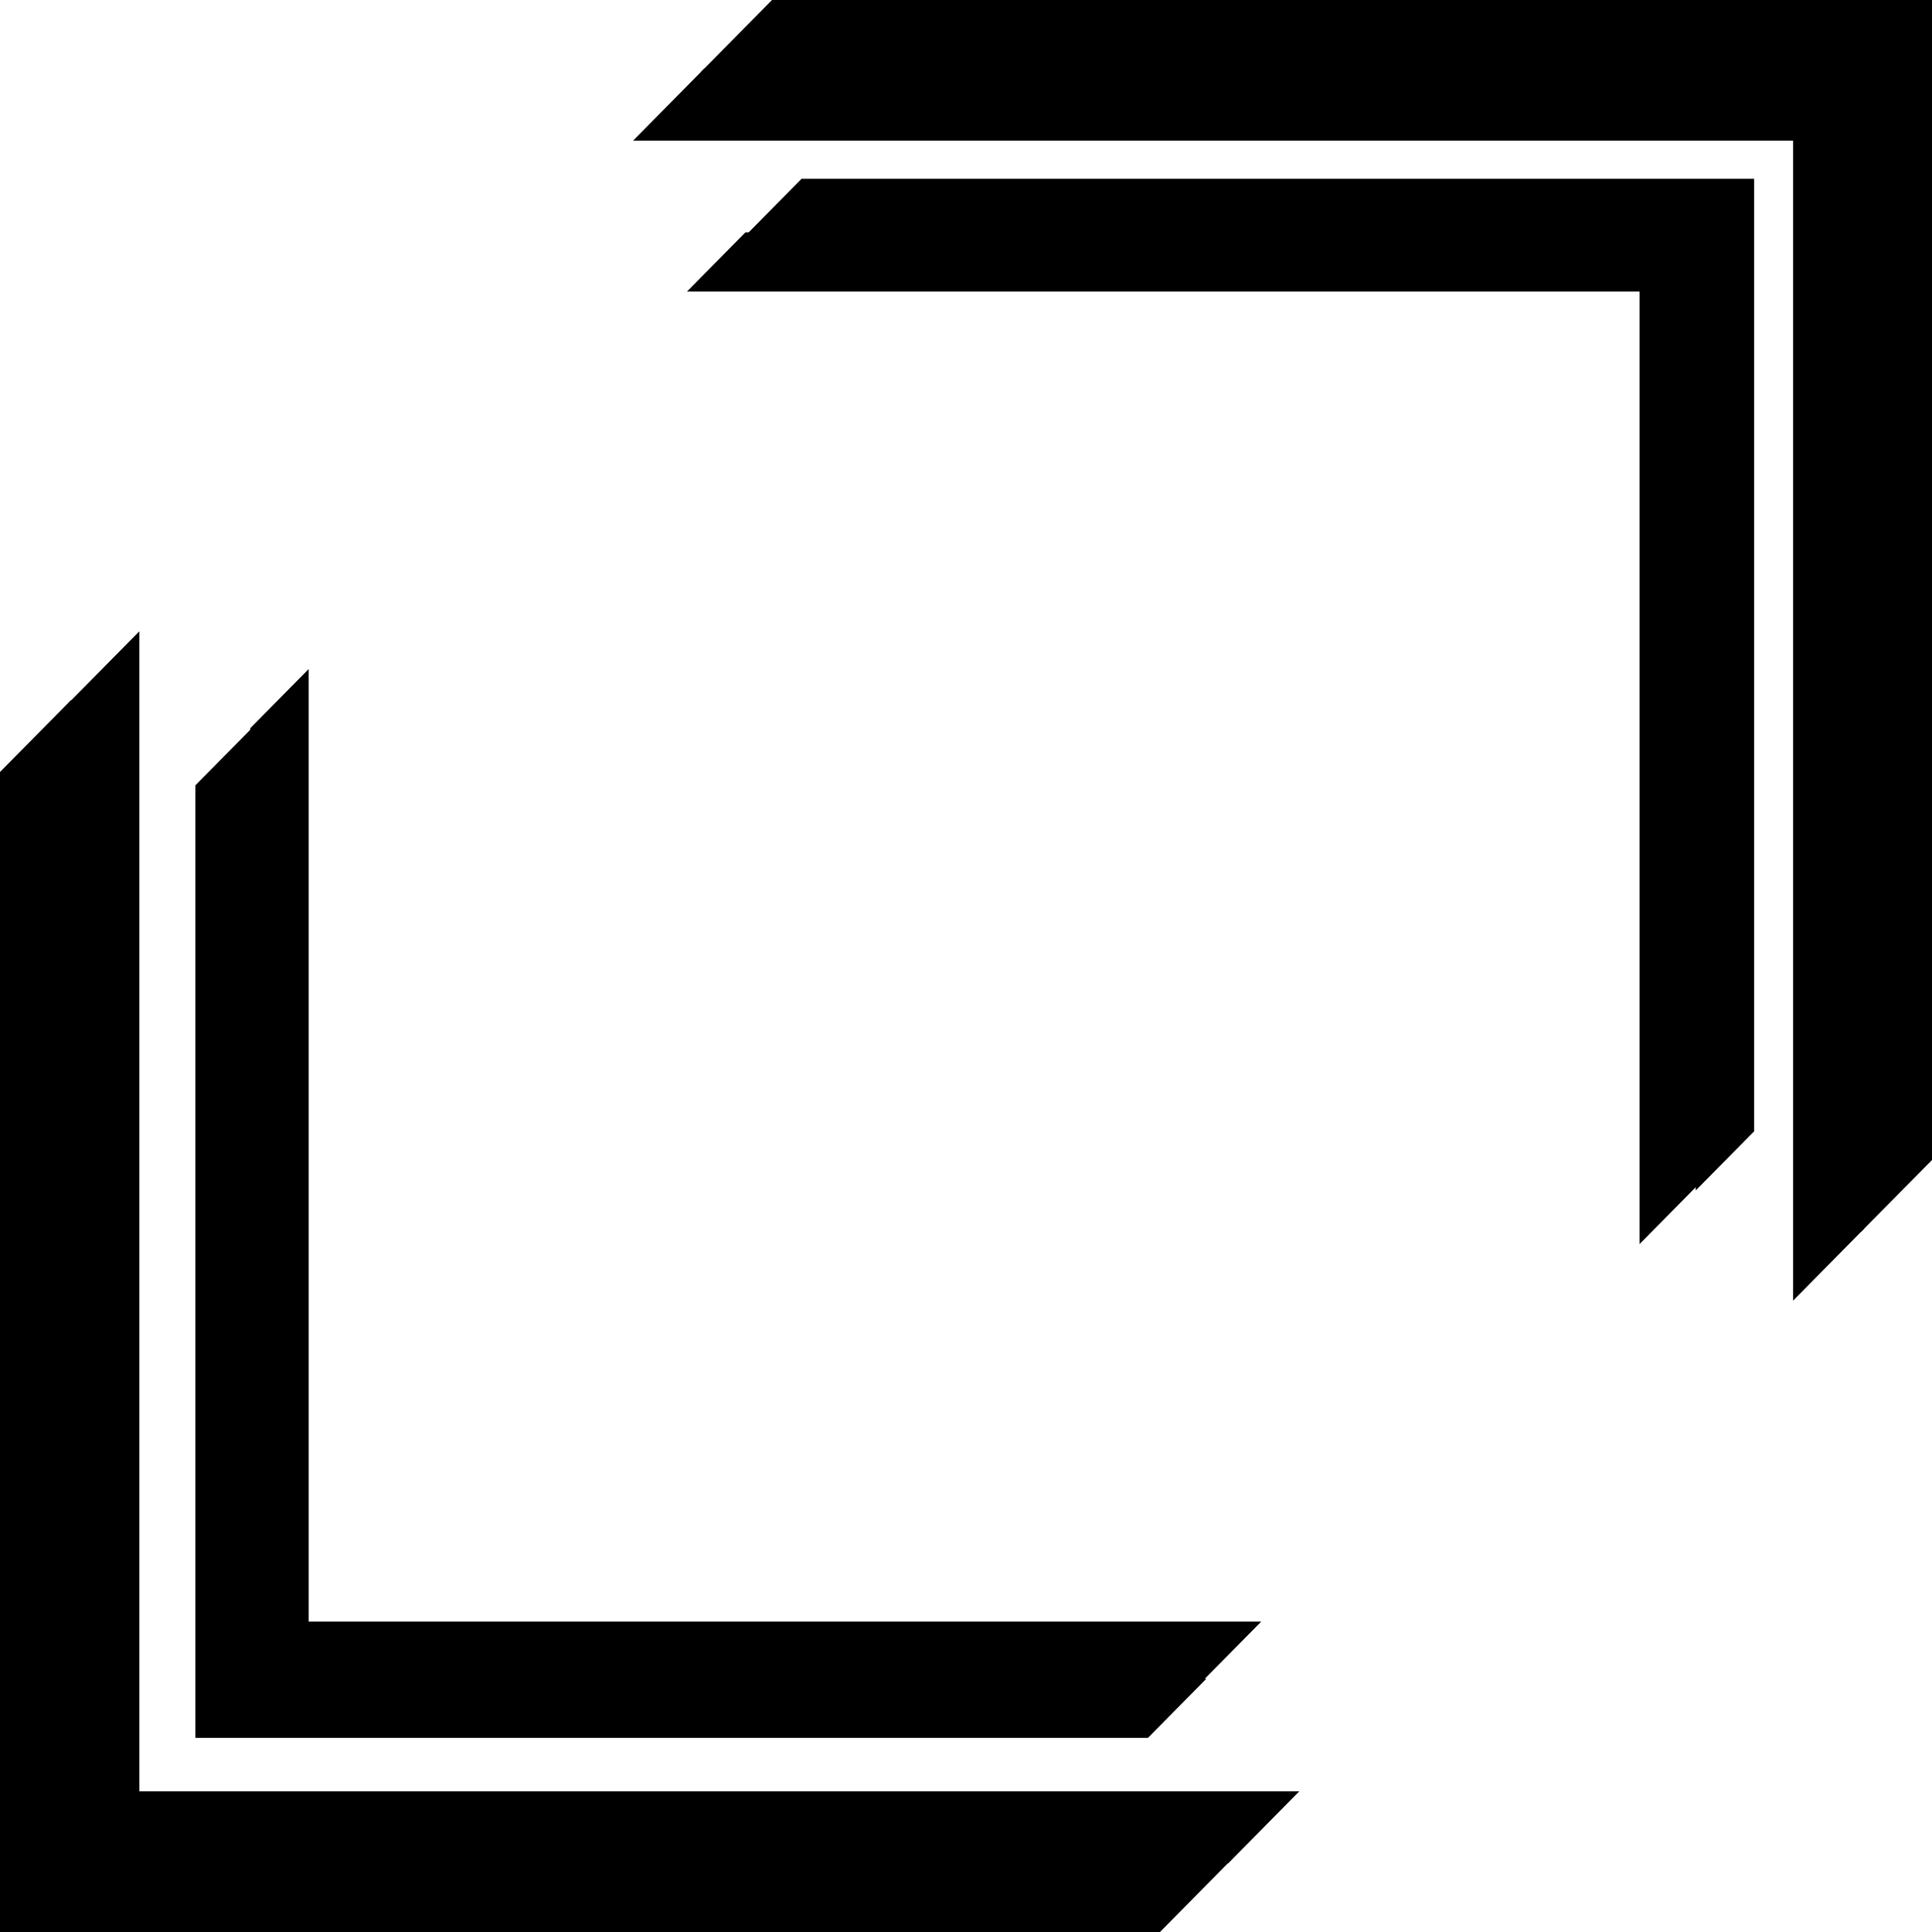
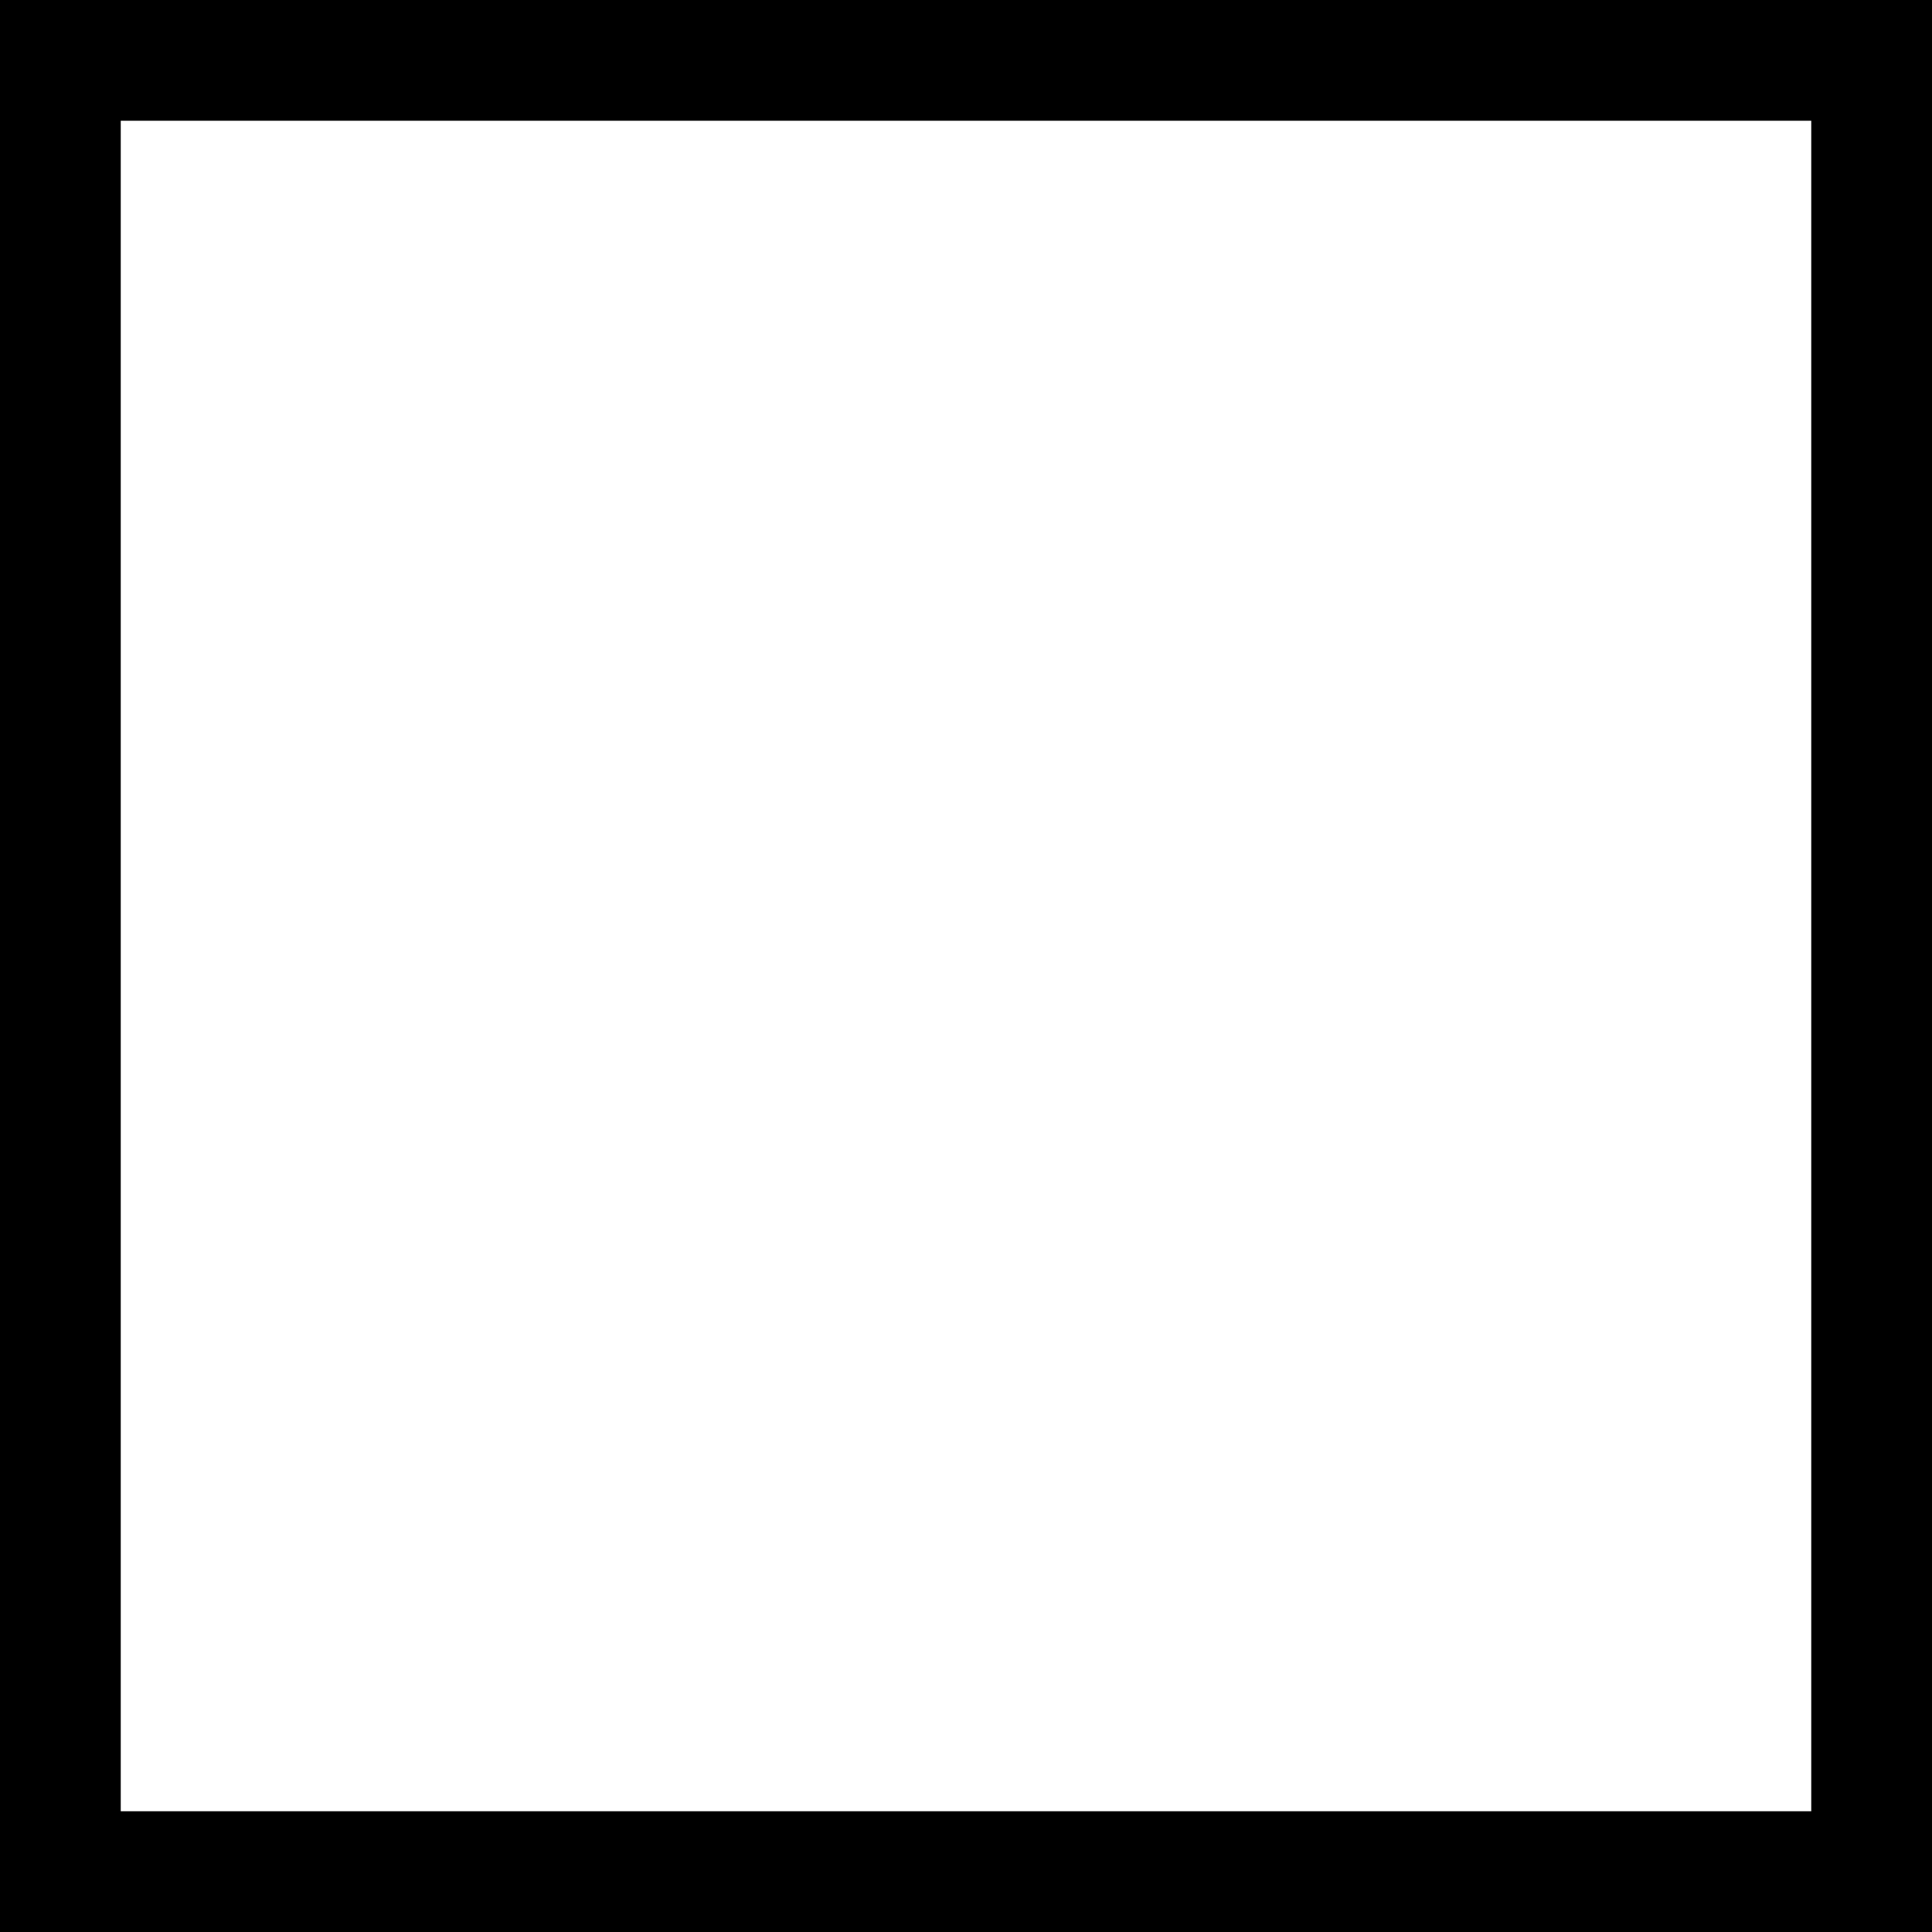
- <svg xmlns="http://www.w3.org/2000/svg" viewBox="0 0 600 600">
-   <g id="Layer_2" data-name="Layer 2">
-     <polygon points="22.1 578.87 22.1 577.63 20.86 577.63 22.1 577.63 22.1 217.38 0 239.75 0 600 360.25 600 382.34 577.63 22.1 577.63 22.1 578.87" />
-     <polygon points="78.82 522.36 78.82 521.35 77.8 521.35 78.82 521.35 78.82 225.52 60.67 243.9 60.67 539.72 356.5 539.72 374.64 521.35 78.82 521.35 78.82 522.36" />
-     <polygon points="577.9 21.14 577.9 22.38 579.14 22.38 577.9 22.38 577.9 382.62 600 360.25 600 0 239.75 0 217.66 22.38 577.9 22.38 577.9 21.14" />
-     <polygon points="526.62 72.87 526.62 73.89 527.64 73.89 526.62 73.89 526.62 369.71 544.76 351.34 544.76 55.52 248.94 55.52 230.8 73.89 526.62 73.89 526.62 72.87" />
-     <polygon points="556.86 42.44 556.86 43.68 558.1 43.68 556.86 43.68 556.86 403.93 578.95 381.55 578.95 21.3 218.71 21.3 196.61 43.68 556.86 43.68 556.86 42.44" />
-     <polygon points="43.28 557.54 43.28 556.3 42.04 556.3 43.28 556.3 43.28 196.05 21.18 218.43 21.18 578.67 381.43 578.67 403.52 556.3 43.28 556.3 43.28 557.54" />
-     <polygon points="95.86 504.62 95.86 503.6 94.84 503.6 95.86 503.6 95.86 207.78 77.72 226.15 77.72 521.98 373.54 521.98 391.69 503.6 95.86 503.6 95.86 504.62" />
-     <polygon points="509.18 89.52 509.18 90.54 510.19 90.54 509.18 90.54 509.18 386.36 527.32 367.99 527.32 72.16 231.5 72.16 213.35 90.54 509.18 90.54 509.18 89.52" />
-   </g>
+ <svg xmlns="http://www.w3.org/2000/svg" id="Layer_2" data-name="Layer 2" viewBox="0 0 640 640">
+   <defs>
+     <style>
+       .cls-1 {
+         fill: none;
+         stroke: #000;
+         stroke-miterlimit: 10;
+         stroke-width: 40px;
+       }
+     </style>
+   </defs>
+   <rect class="cls-1" x="20" y="20" width="600" height="600" />
</svg>
